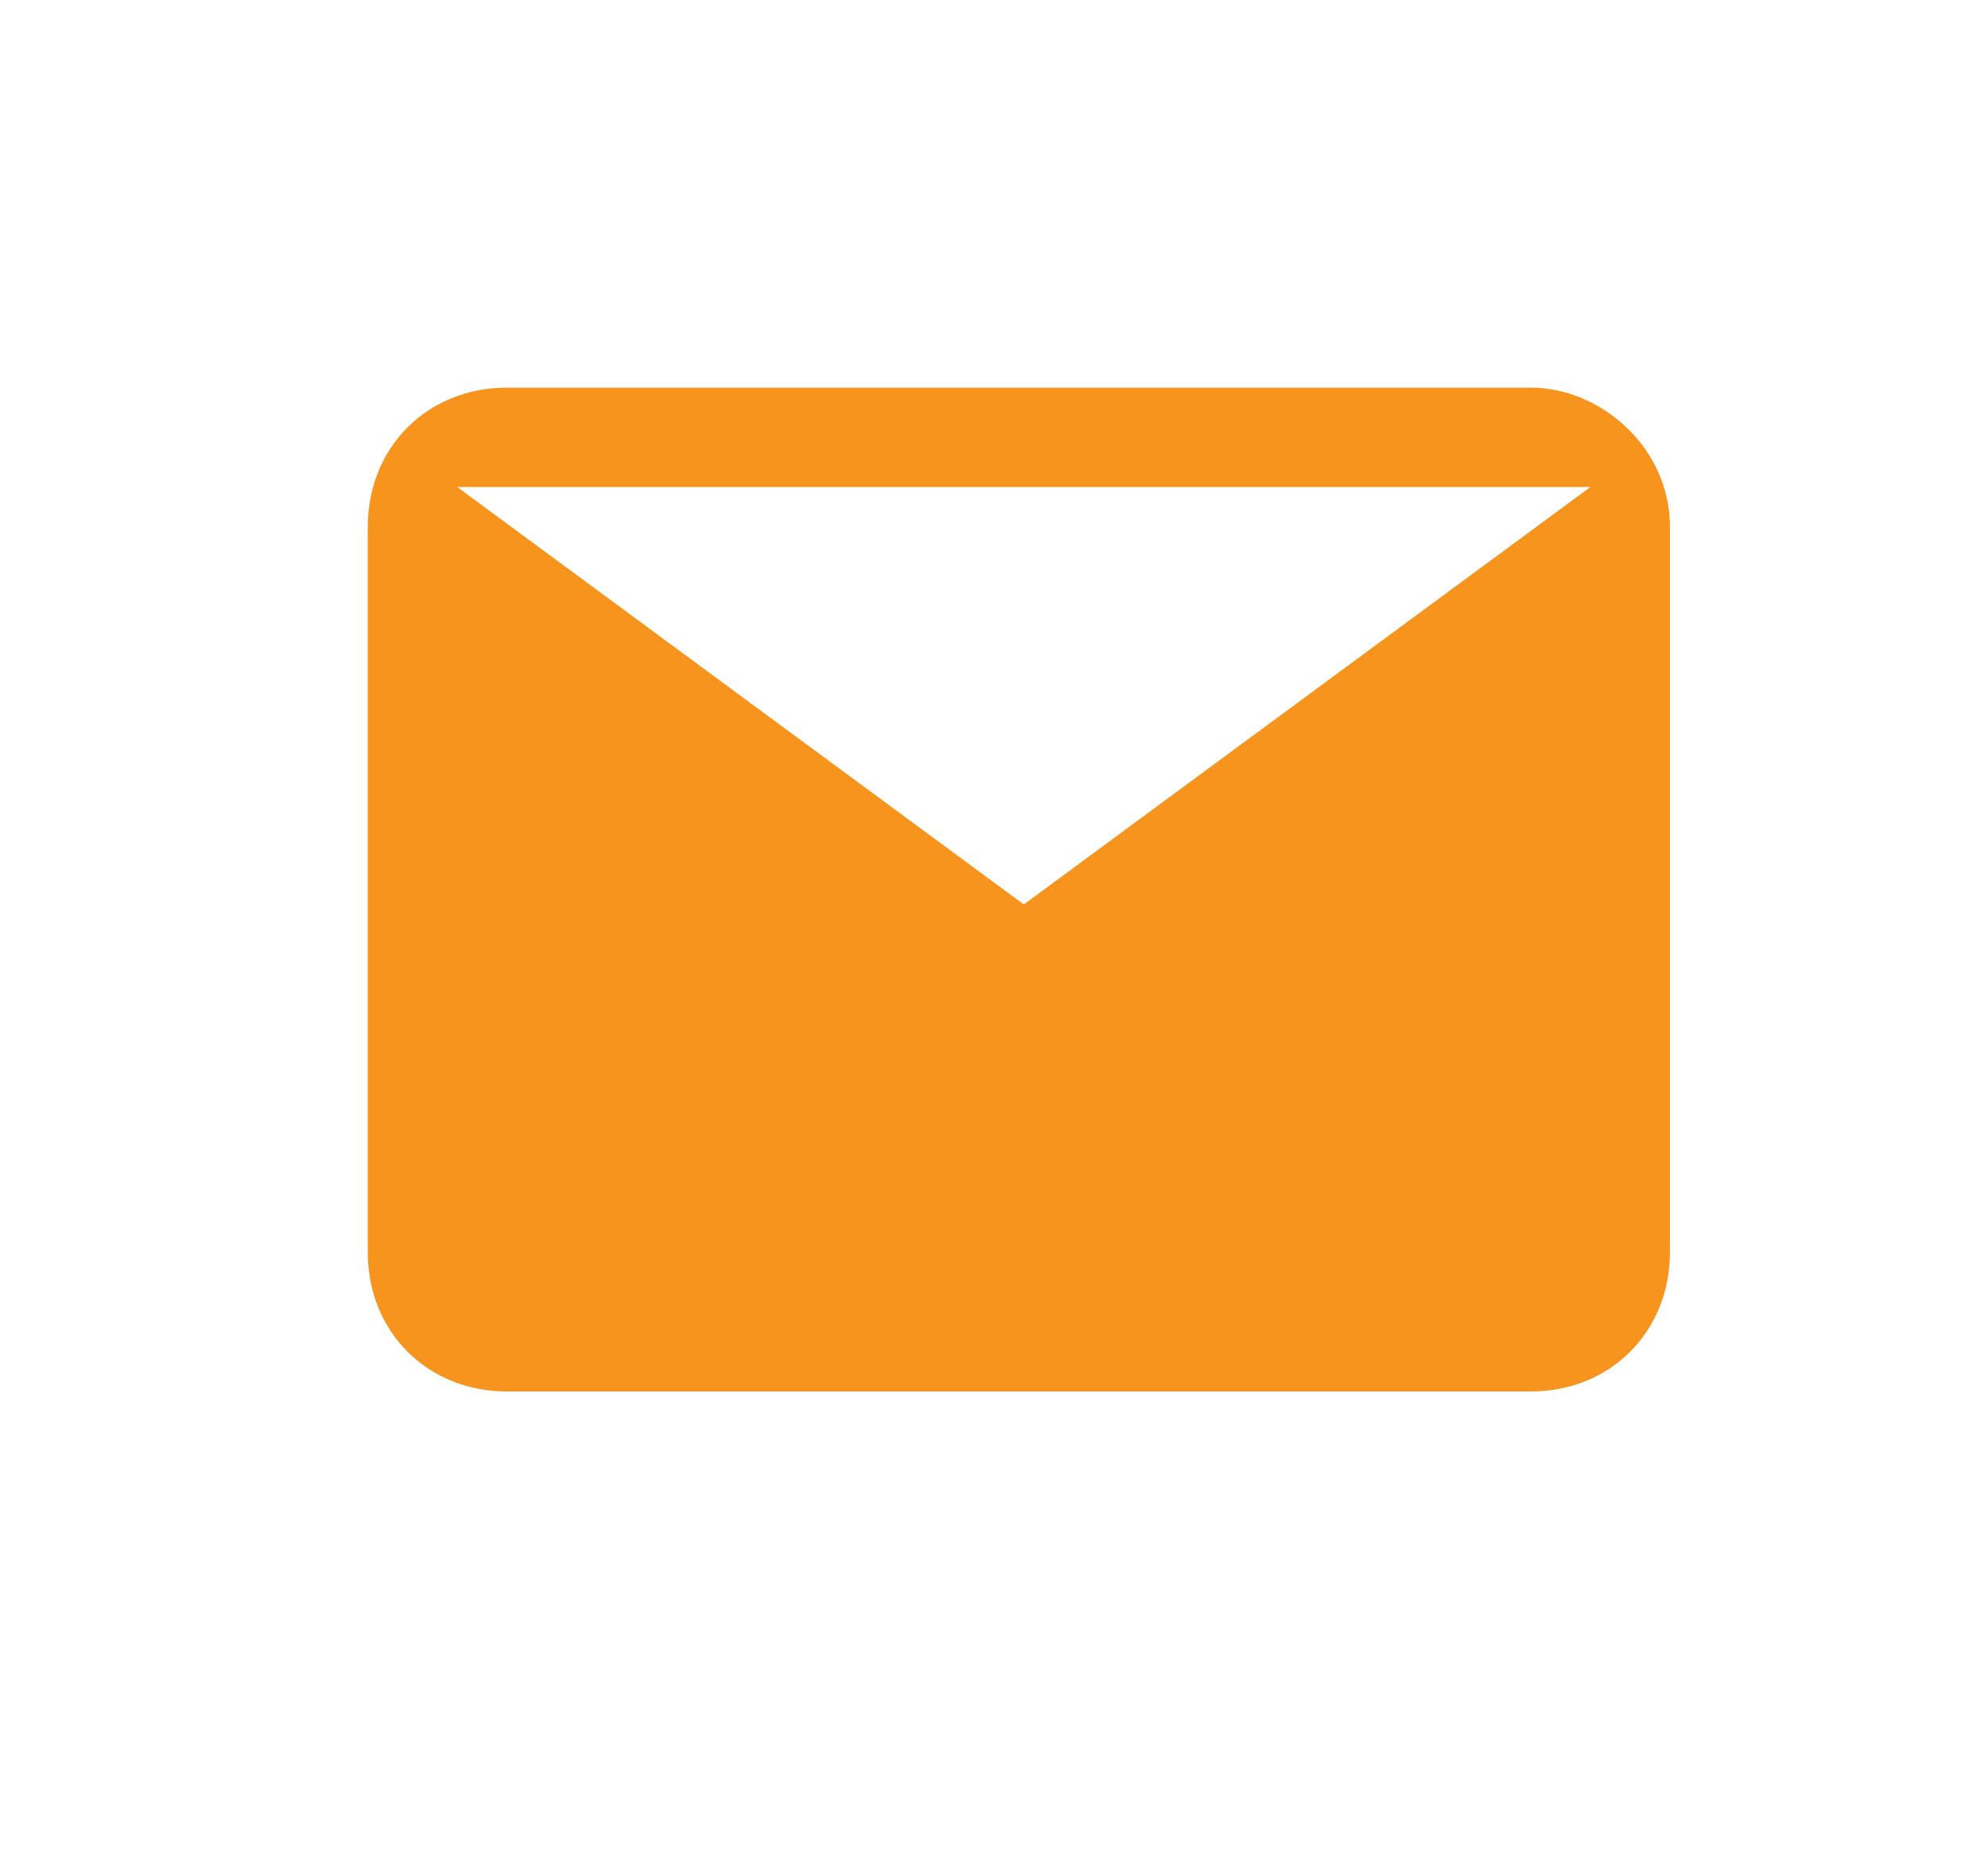
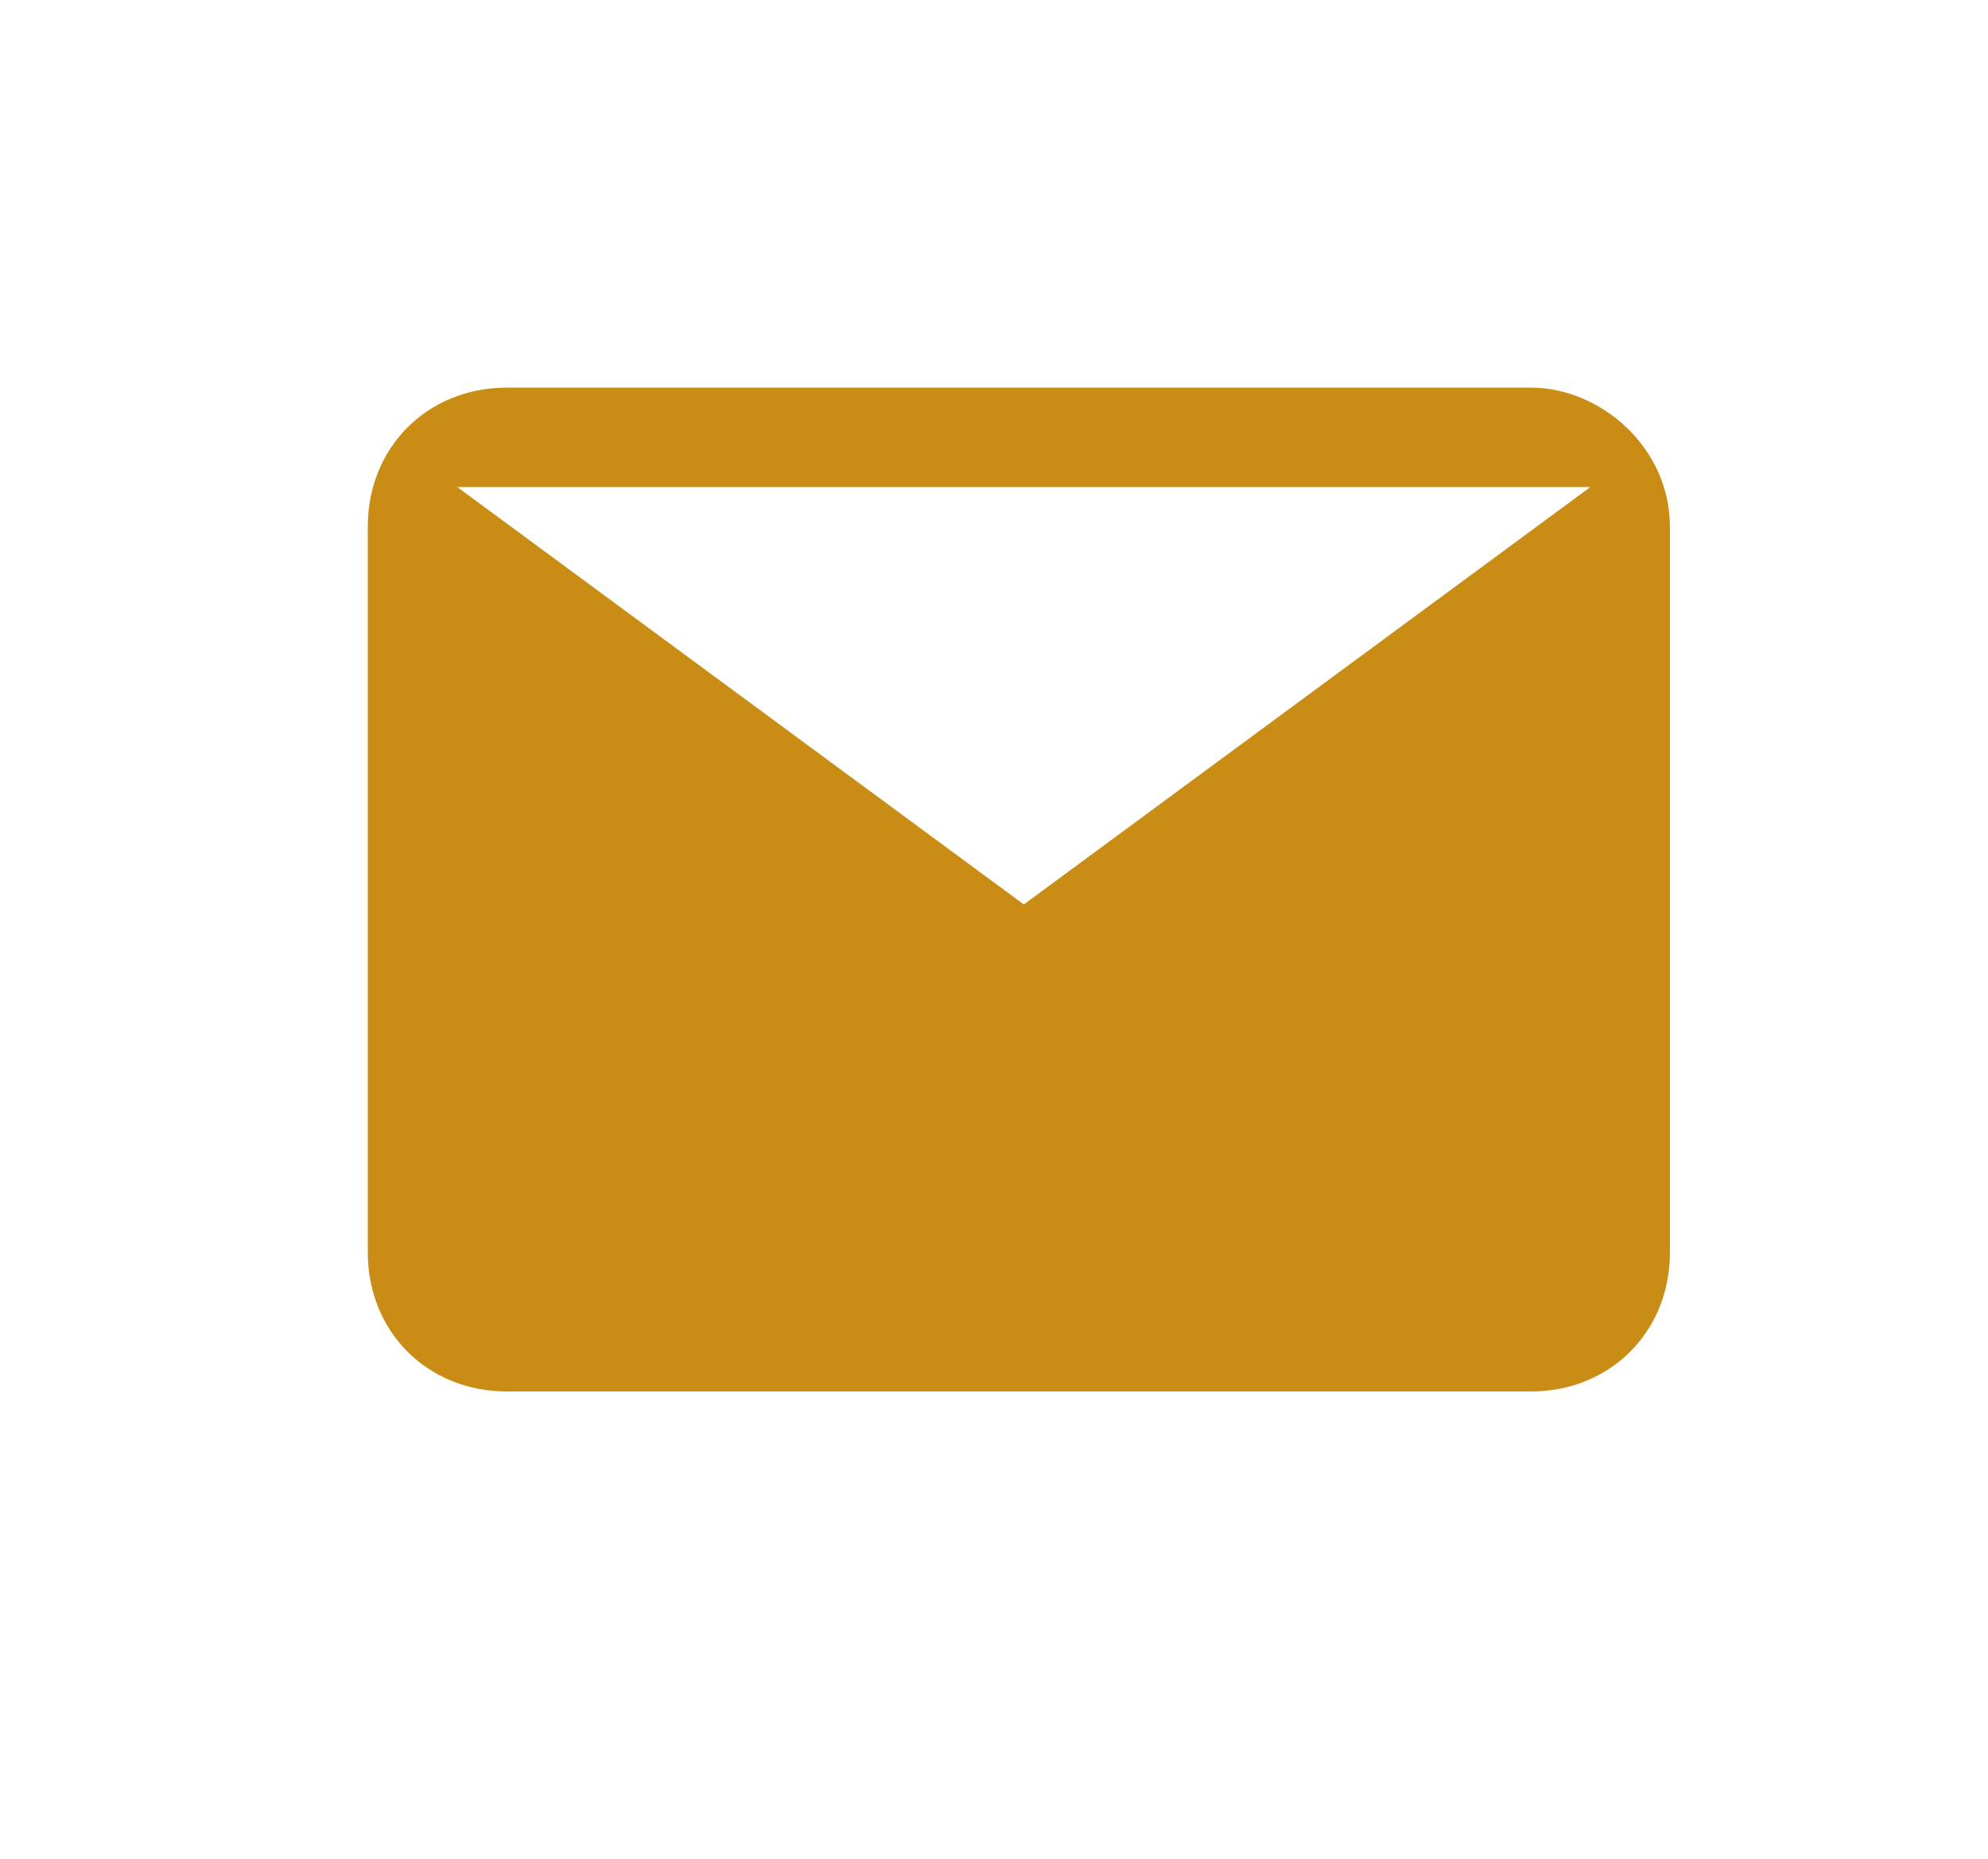
<svg xmlns="http://www.w3.org/2000/svg" id="Layer_1" viewBox="0 0 20 18.7">
-   <style>.st0{fill:#f7941e}</style>
+   <style>.st0{fill:#c98c15}</style>
  <path id="XMLID_2943_" class="st0" d="M15.4 3.9H5.1c-.8 0-1.4.6-1.4 1.4v7.3c0 .8.6 1.4 1.4 1.4h10.3c.8 0 1.4-.6 1.4-1.4V5.3c0-.8-.7-1.4-1.4-1.4zm-5.1 5.2L4.6 4.9H16l-5.7 4.2z" />
</svg>
